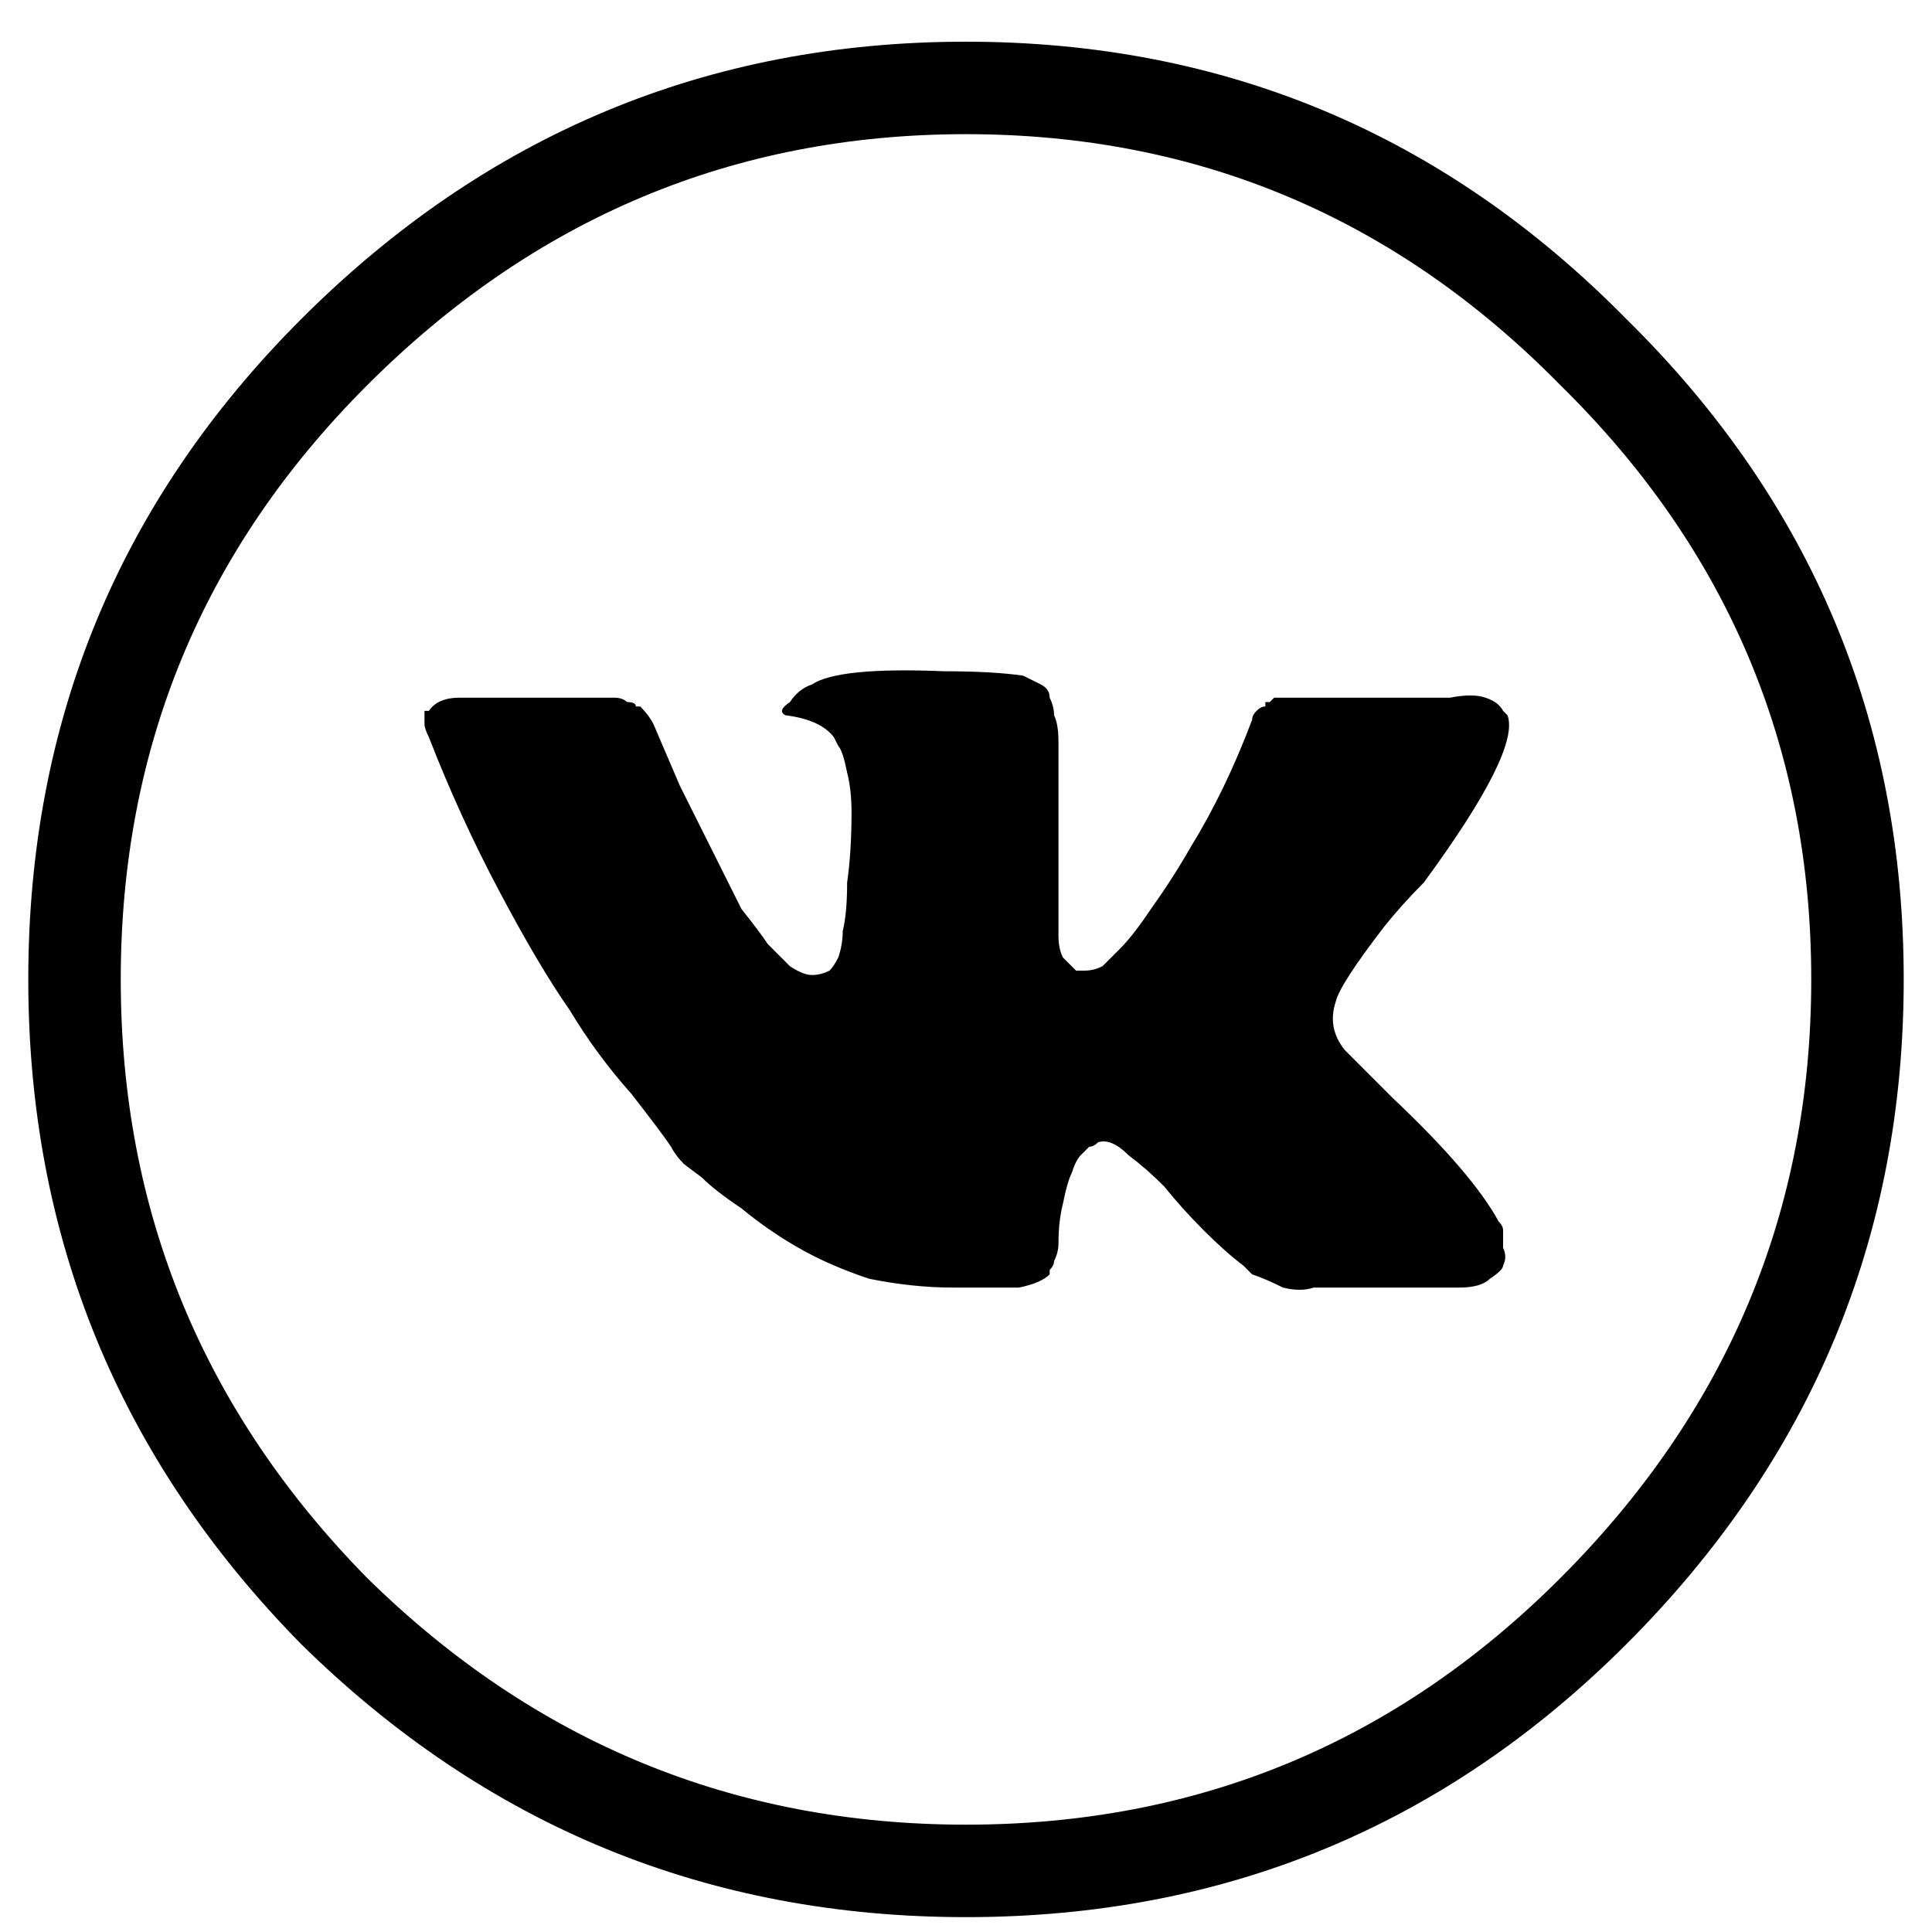
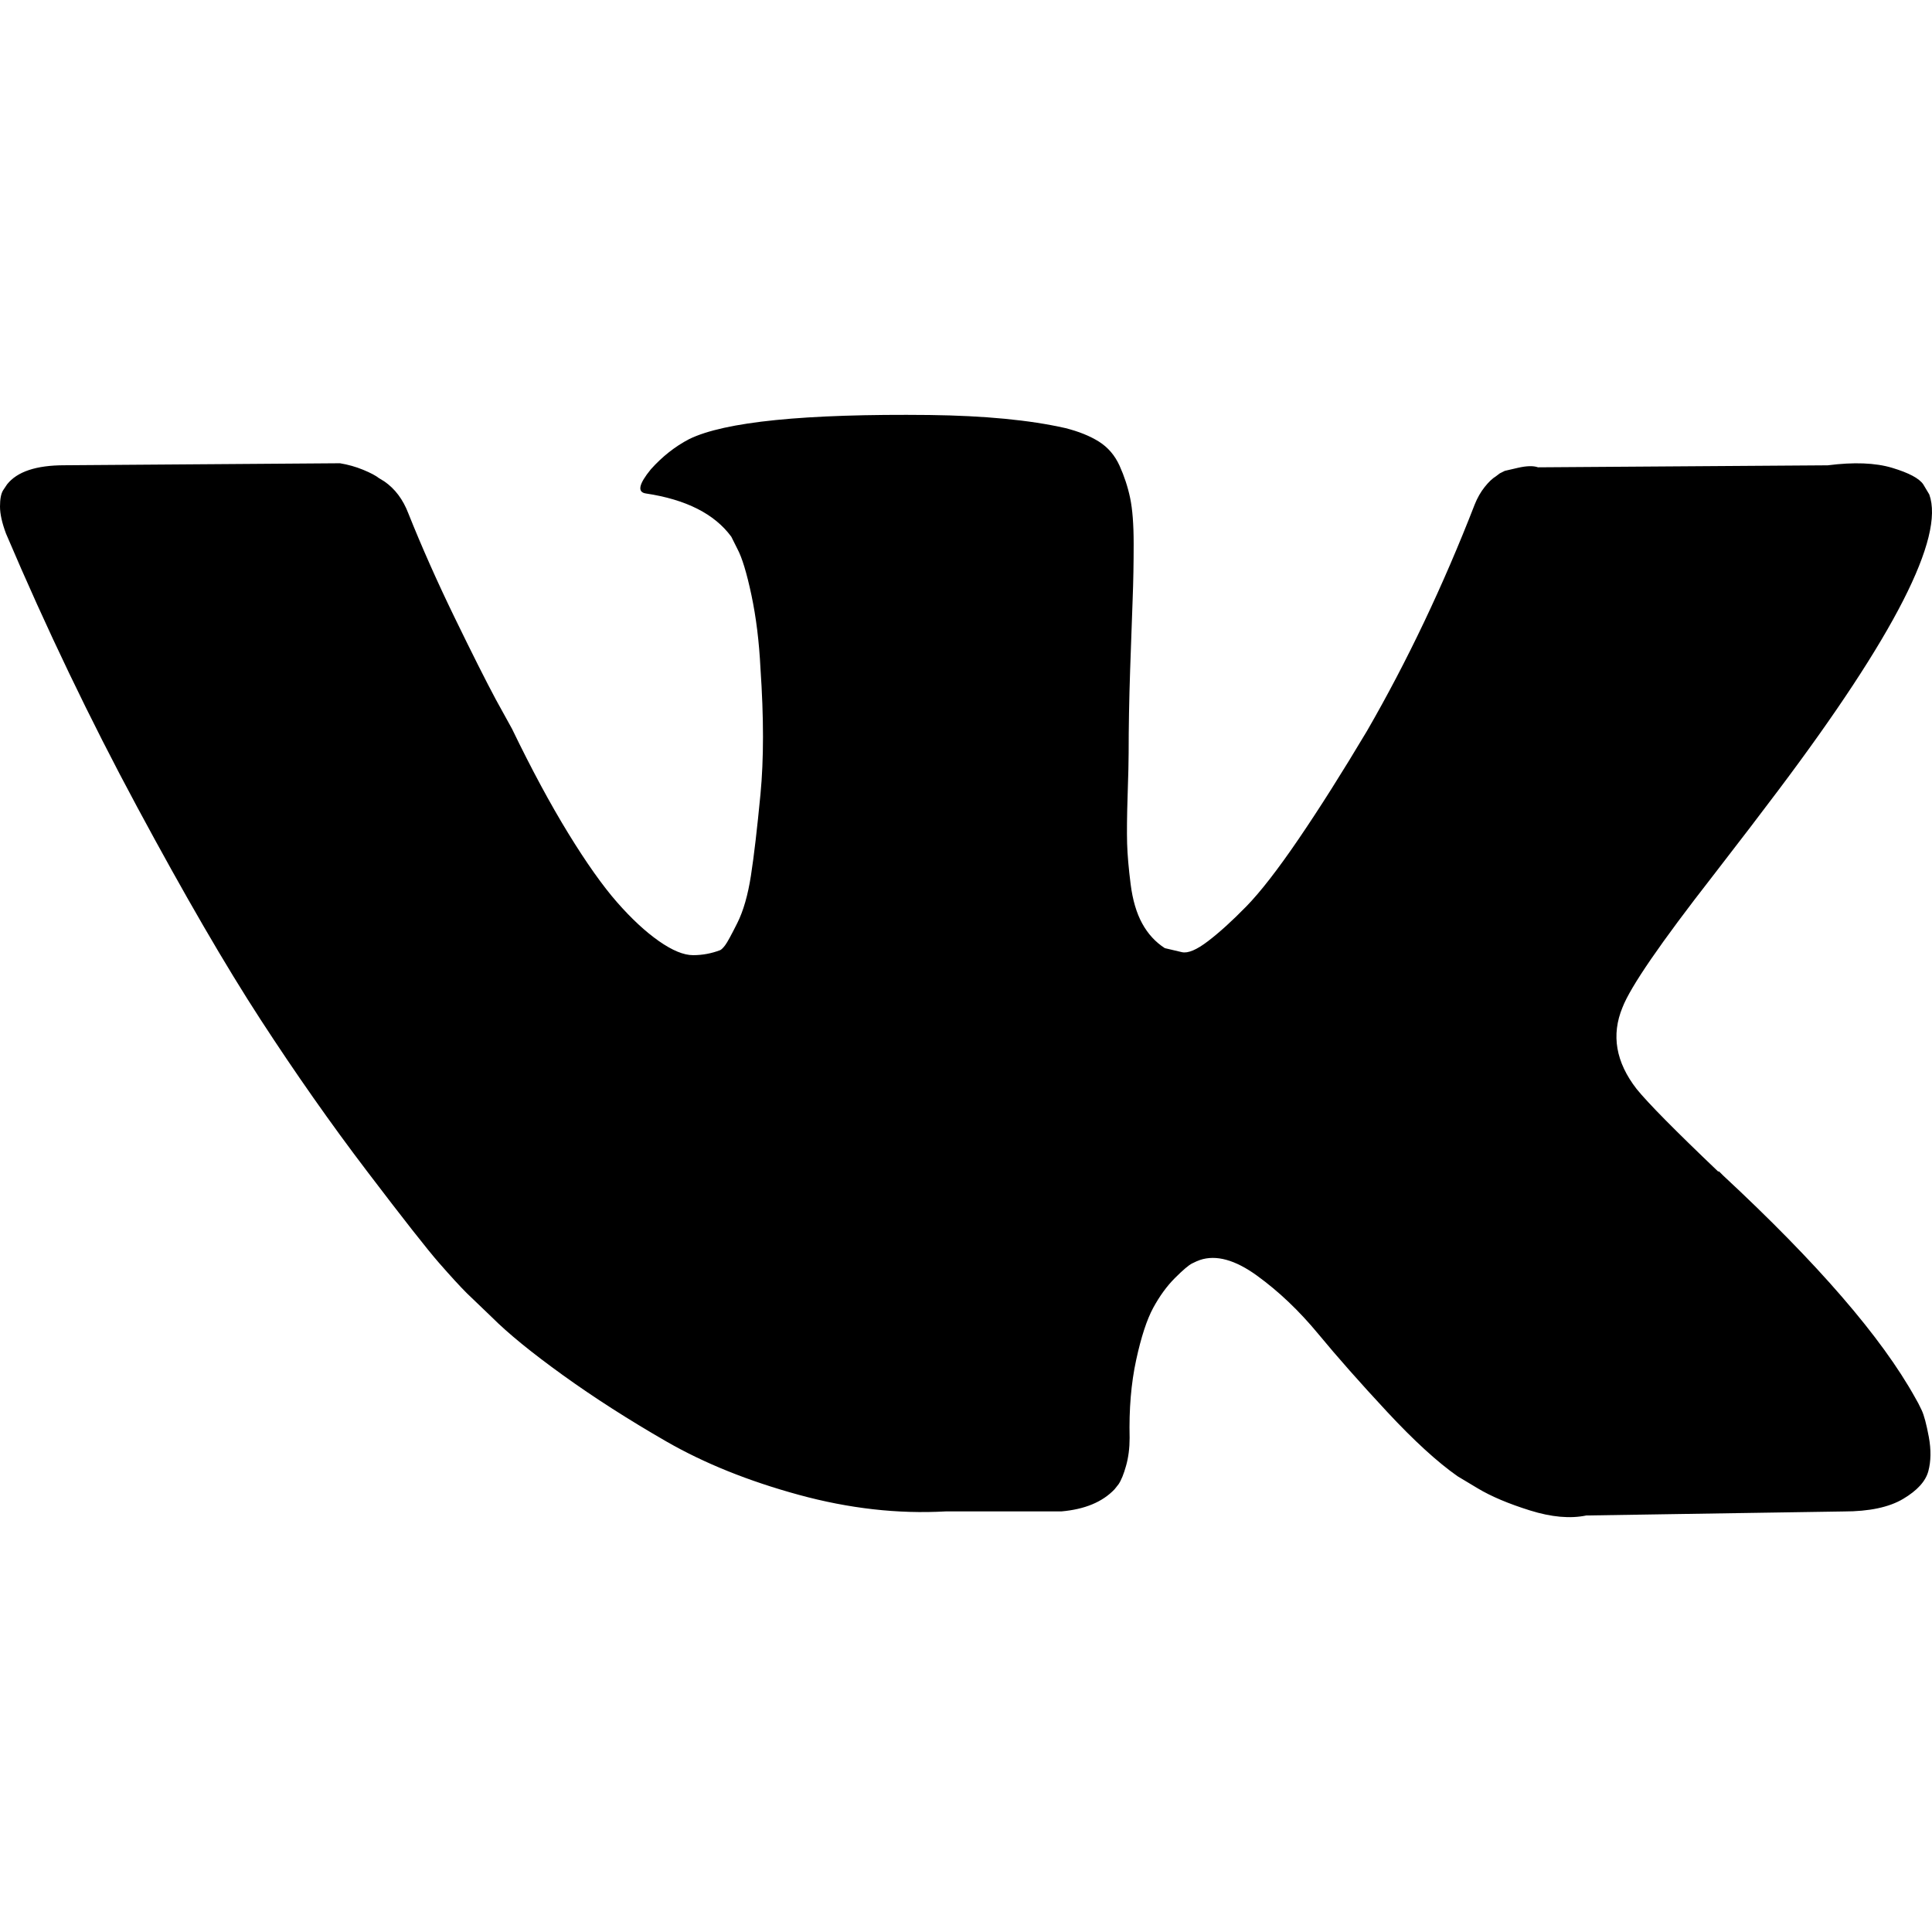
- <svg xmlns="http://www.w3.org/2000/svg" width="36" height="36" viewBox="0 0 36 36" fill="none">
-   <path d="M30.305 30.637C26.914 34.027 22.812 35.723 18 35.723C13.188 35.723 9.059 34.027 5.613 30.637C2.223 27.191 0.527 23.062 0.527 18.25C0.527 13.438 2.223 9.336 5.613 5.945C9.059 2.5 13.188 0.777 18 0.777C22.812 0.777 26.914 2.5 30.305 5.945C33.75 9.336 35.473 13.438 35.473 18.25C35.473 23.062 33.75 27.191 30.305 30.637ZM29.074 7.176C26.012 4.059 22.32 2.5 18 2.5C13.68 2.5 9.961 4.059 6.844 7.176C3.781 10.238 2.25 13.93 2.25 18.25C2.25 22.57 3.781 26.289 6.844 29.406C9.961 32.469 13.68 34 18 34C22.32 34 26.012 32.469 29.074 29.406C32.191 26.289 33.75 22.57 33.75 18.25C33.75 13.93 32.191 10.238 29.074 7.176ZM25.793 17.266C25.246 17.977 24.945 18.441 24.891 18.66C24.781 18.988 24.836 19.289 25.055 19.562C25.164 19.672 25.438 19.945 25.875 20.383L25.957 20.465C26.941 21.395 27.598 22.16 27.926 22.762C27.98 22.816 28.008 22.871 28.008 22.926C28.008 22.98 28.008 23.09 28.008 23.254C28.062 23.363 28.062 23.473 28.008 23.582C28.008 23.637 27.926 23.719 27.762 23.828C27.652 23.938 27.461 23.992 27.188 23.992H24.48C24.316 24.047 24.125 24.047 23.906 23.992C23.688 23.883 23.496 23.801 23.332 23.746L23.168 23.582C22.949 23.418 22.703 23.199 22.43 22.926C22.156 22.652 21.91 22.379 21.691 22.105C21.473 21.887 21.254 21.695 21.035 21.531C20.816 21.312 20.625 21.23 20.461 21.285C20.406 21.34 20.352 21.367 20.297 21.367C20.297 21.367 20.242 21.422 20.133 21.531C20.078 21.586 20.023 21.695 19.969 21.859C19.914 21.969 19.859 22.16 19.805 22.434C19.75 22.652 19.723 22.898 19.723 23.172C19.723 23.281 19.695 23.391 19.641 23.5C19.641 23.555 19.613 23.609 19.559 23.664V23.746C19.449 23.855 19.258 23.938 18.984 23.992H17.754C17.262 23.992 16.742 23.938 16.195 23.828C15.703 23.664 15.266 23.473 14.883 23.254C14.5 23.035 14.145 22.789 13.816 22.516C13.488 22.297 13.242 22.105 13.078 21.941L12.75 21.695C12.641 21.586 12.559 21.477 12.504 21.367C12.395 21.203 12.148 20.875 11.766 20.383C11.328 19.891 10.945 19.371 10.617 18.824C10.234 18.277 9.797 17.539 9.305 16.609C8.812 15.68 8.375 14.723 7.992 13.738C7.938 13.629 7.91 13.547 7.91 13.492C7.91 13.383 7.91 13.301 7.91 13.246H7.992C8.102 13.082 8.293 13 8.566 13H11.438C11.547 13 11.629 13.027 11.684 13.082C11.793 13.082 11.848 13.109 11.848 13.164H11.93C12.039 13.273 12.121 13.383 12.176 13.492C12.34 13.875 12.504 14.258 12.668 14.641C12.832 14.969 12.969 15.242 13.078 15.461L13.242 15.789C13.461 16.227 13.652 16.609 13.816 16.938C14.035 17.211 14.199 17.43 14.309 17.594C14.473 17.758 14.609 17.895 14.719 18.004C14.883 18.113 15.02 18.168 15.129 18.168C15.238 18.168 15.348 18.141 15.457 18.086C15.512 18.031 15.566 17.949 15.621 17.84C15.676 17.676 15.703 17.512 15.703 17.348C15.758 17.129 15.785 16.828 15.785 16.445C15.84 16.062 15.867 15.625 15.867 15.133C15.867 14.859 15.84 14.613 15.785 14.395C15.73 14.121 15.676 13.957 15.621 13.902L15.539 13.738C15.375 13.52 15.074 13.383 14.637 13.328C14.527 13.273 14.555 13.191 14.719 13.082C14.828 12.918 14.965 12.809 15.129 12.754C15.457 12.535 16.277 12.453 17.59 12.508C18.191 12.508 18.684 12.535 19.066 12.59C19.176 12.645 19.285 12.699 19.395 12.754C19.504 12.809 19.559 12.891 19.559 13C19.613 13.109 19.641 13.219 19.641 13.328C19.695 13.438 19.723 13.602 19.723 13.82C19.723 14.039 19.723 14.23 19.723 14.395C19.723 14.777 19.723 15.023 19.723 15.133C19.723 15.461 19.723 15.762 19.723 16.035C19.723 16.09 19.723 16.227 19.723 16.445C19.723 16.555 19.723 16.691 19.723 16.855C19.723 16.855 19.723 16.883 19.723 16.938C19.723 17.102 19.723 17.266 19.723 17.43C19.723 17.594 19.75 17.73 19.805 17.84C19.914 17.949 19.996 18.031 20.051 18.086C20.105 18.086 20.16 18.086 20.215 18.086C20.324 18.086 20.434 18.059 20.543 18.004C20.652 17.895 20.762 17.785 20.871 17.676C21.035 17.512 21.227 17.266 21.445 16.938C21.719 16.555 21.965 16.172 22.184 15.789C22.621 15.078 23.004 14.285 23.332 13.41C23.332 13.355 23.359 13.301 23.414 13.246C23.469 13.191 23.523 13.164 23.578 13.164V13.082H23.66L23.742 13C23.852 13 23.934 13 23.988 13H27.023C27.297 12.945 27.516 12.945 27.68 13C27.844 13.055 27.953 13.137 28.008 13.246L28.09 13.328C28.254 13.766 27.734 14.805 26.531 16.445C26.258 16.719 26.012 16.992 25.793 17.266Z" fill="black" />
+ <svg xmlns="http://www.w3.org/2000/svg" version="1.1" id="Capa_1" x="0px" y="0px" width="548.358px" height="548.358px" viewBox="0 0 548.358 548.358" style="enable-background:new 0 0 548.358 548.358;" xml:space="preserve">
+   <g>
+     <path d="M545.451,400.298c-0.664-1.431-1.283-2.618-1.858-3.569c-9.514-17.135-27.695-38.167-54.532-63.102l-0.567-0.571   l-0.284-0.28l-0.287-0.287h-0.288c-12.18-11.611-19.893-19.418-23.123-23.415c-5.91-7.614-7.234-15.321-4.004-23.13   c2.282-5.9,10.854-18.36,25.696-37.397c7.807-10.089,13.99-18.175,18.556-24.267c32.931-43.78,47.208-71.756,42.828-83.939   l-1.701-2.847c-1.143-1.714-4.093-3.282-8.846-4.712c-4.764-1.427-10.853-1.663-18.278-0.712l-82.224,0.568   c-1.332-0.472-3.234-0.428-5.712,0.144c-2.475,0.572-3.713,0.859-3.713,0.859l-1.431,0.715l-1.136,0.859   c-0.952,0.568-1.999,1.567-3.142,2.995c-1.137,1.423-2.088,3.093-2.848,4.996c-8.952,23.031-19.13,44.444-30.553,64.238   c-7.043,11.803-13.511,22.032-19.418,30.693c-5.899,8.658-10.848,15.037-14.842,19.126c-4,4.093-7.61,7.372-10.852,9.849   c-3.237,2.478-5.708,3.525-7.419,3.142c-1.715-0.383-3.33-0.763-4.859-1.143c-2.663-1.714-4.805-4.045-6.42-6.995   c-1.622-2.95-2.714-6.663-3.285-11.136c-0.568-4.476-0.904-8.326-1-11.563c-0.089-3.233-0.048-7.806,0.145-13.706   c0.198-5.903,0.287-9.897,0.287-11.991c0-7.234,0.141-15.085,0.424-23.555c0.288-8.47,0.521-15.181,0.716-20.125   c0.194-4.949,0.284-10.185,0.284-15.705s-0.336-9.849-1-12.991c-0.656-3.138-1.663-6.184-2.99-9.137   c-1.335-2.95-3.289-5.232-5.853-6.852c-2.569-1.618-5.763-2.902-9.564-3.856c-10.089-2.283-22.936-3.518-38.547-3.71   c-35.401-0.38-58.148,1.906-68.236,6.855c-3.997,2.091-7.614,4.948-10.848,8.562c-3.427,4.189-3.905,6.475-1.431,6.851   c11.422,1.711,19.508,5.804,24.267,12.275l1.715,3.429c1.334,2.474,2.666,6.854,3.999,13.134c1.331,6.28,2.19,13.227,2.568,20.837   c0.95,13.897,0.95,25.793,0,35.689c-0.953,9.9-1.853,17.607-2.712,23.127c-0.859,5.52-2.143,9.993-3.855,13.418   c-1.715,3.426-2.856,5.52-3.428,6.28c-0.571,0.76-1.047,1.239-1.425,1.427c-2.474,0.948-5.047,1.431-7.71,1.431   c-2.667,0-5.901-1.334-9.707-4c-3.805-2.666-7.754-6.328-11.847-10.992c-4.093-4.665-8.709-11.184-13.85-19.558   c-5.137-8.374-10.467-18.271-15.987-29.691l-4.567-8.282c-2.855-5.328-6.755-13.086-11.704-23.267   c-4.952-10.185-9.329-20.037-13.134-29.554c-1.521-3.997-3.806-7.04-6.851-9.134l-1.429-0.859c-0.95-0.76-2.475-1.567-4.567-2.427   c-2.095-0.859-4.281-1.475-6.567-1.854l-78.229,0.568c-7.994,0-13.418,1.811-16.274,5.428l-1.143,1.711   C0.288,140.146,0,141.668,0,143.763c0,2.094,0.571,4.664,1.714,7.707c11.42,26.84,23.839,52.725,37.257,77.659   c13.418,24.934,25.078,45.019,34.973,60.237c9.897,15.229,19.985,29.602,30.264,43.112c10.279,13.515,17.083,22.176,20.412,25.981   c3.333,3.812,5.951,6.662,7.854,8.565l7.139,6.851c4.568,4.569,11.276,10.041,20.127,16.416   c8.853,6.379,18.654,12.659,29.408,18.85c10.756,6.181,23.269,11.225,37.546,15.126c14.275,3.905,28.169,5.472,41.684,4.716h32.834   c6.659-0.575,11.704-2.669,15.133-6.283l1.136-1.431c0.764-1.136,1.479-2.901,2.139-5.276c0.668-2.379,1-5,1-7.851   c-0.195-8.183,0.428-15.558,1.852-22.124c1.423-6.564,3.045-11.513,4.859-14.846c1.813-3.33,3.859-6.14,6.136-8.418   c2.282-2.283,3.908-3.666,4.862-4.142c0.948-0.479,1.705-0.804,2.276-0.999c4.568-1.522,9.944-0.048,16.136,4.429   c6.187,4.473,11.99,9.996,17.418,16.56c5.425,6.57,11.943,13.941,19.555,22.124c7.617,8.186,14.277,14.271,19.985,18.274   l5.708,3.426c3.812,2.286,8.761,4.38,14.853,6.283c6.081,1.902,11.409,2.378,15.984,1.427l73.087-1.14   c7.229,0,12.854-1.197,16.844-3.572c3.998-2.379,6.373-5,7.139-7.851c0.764-2.854,0.805-6.092,0.145-9.712   C546.782,404.25,546.115,401.725,545.451,400.298z" />
+   </g>
+   <g>
+ </g>
+   <g>
+ </g>
+   <g>
+ </g>
+   <g>
+ </g>
+   <g>
+ </g>
+   <g>
+ </g>
+   <g>
+ </g>
+   <g>
+ </g>
+   <g>
+ </g>
+   <g>
+ </g>
+   <g>
+ </g>
+   <g>
+ </g>
+   <g>
+ </g>
+   <g>
+ </g>
+   <g>
+ </g>
</svg>
